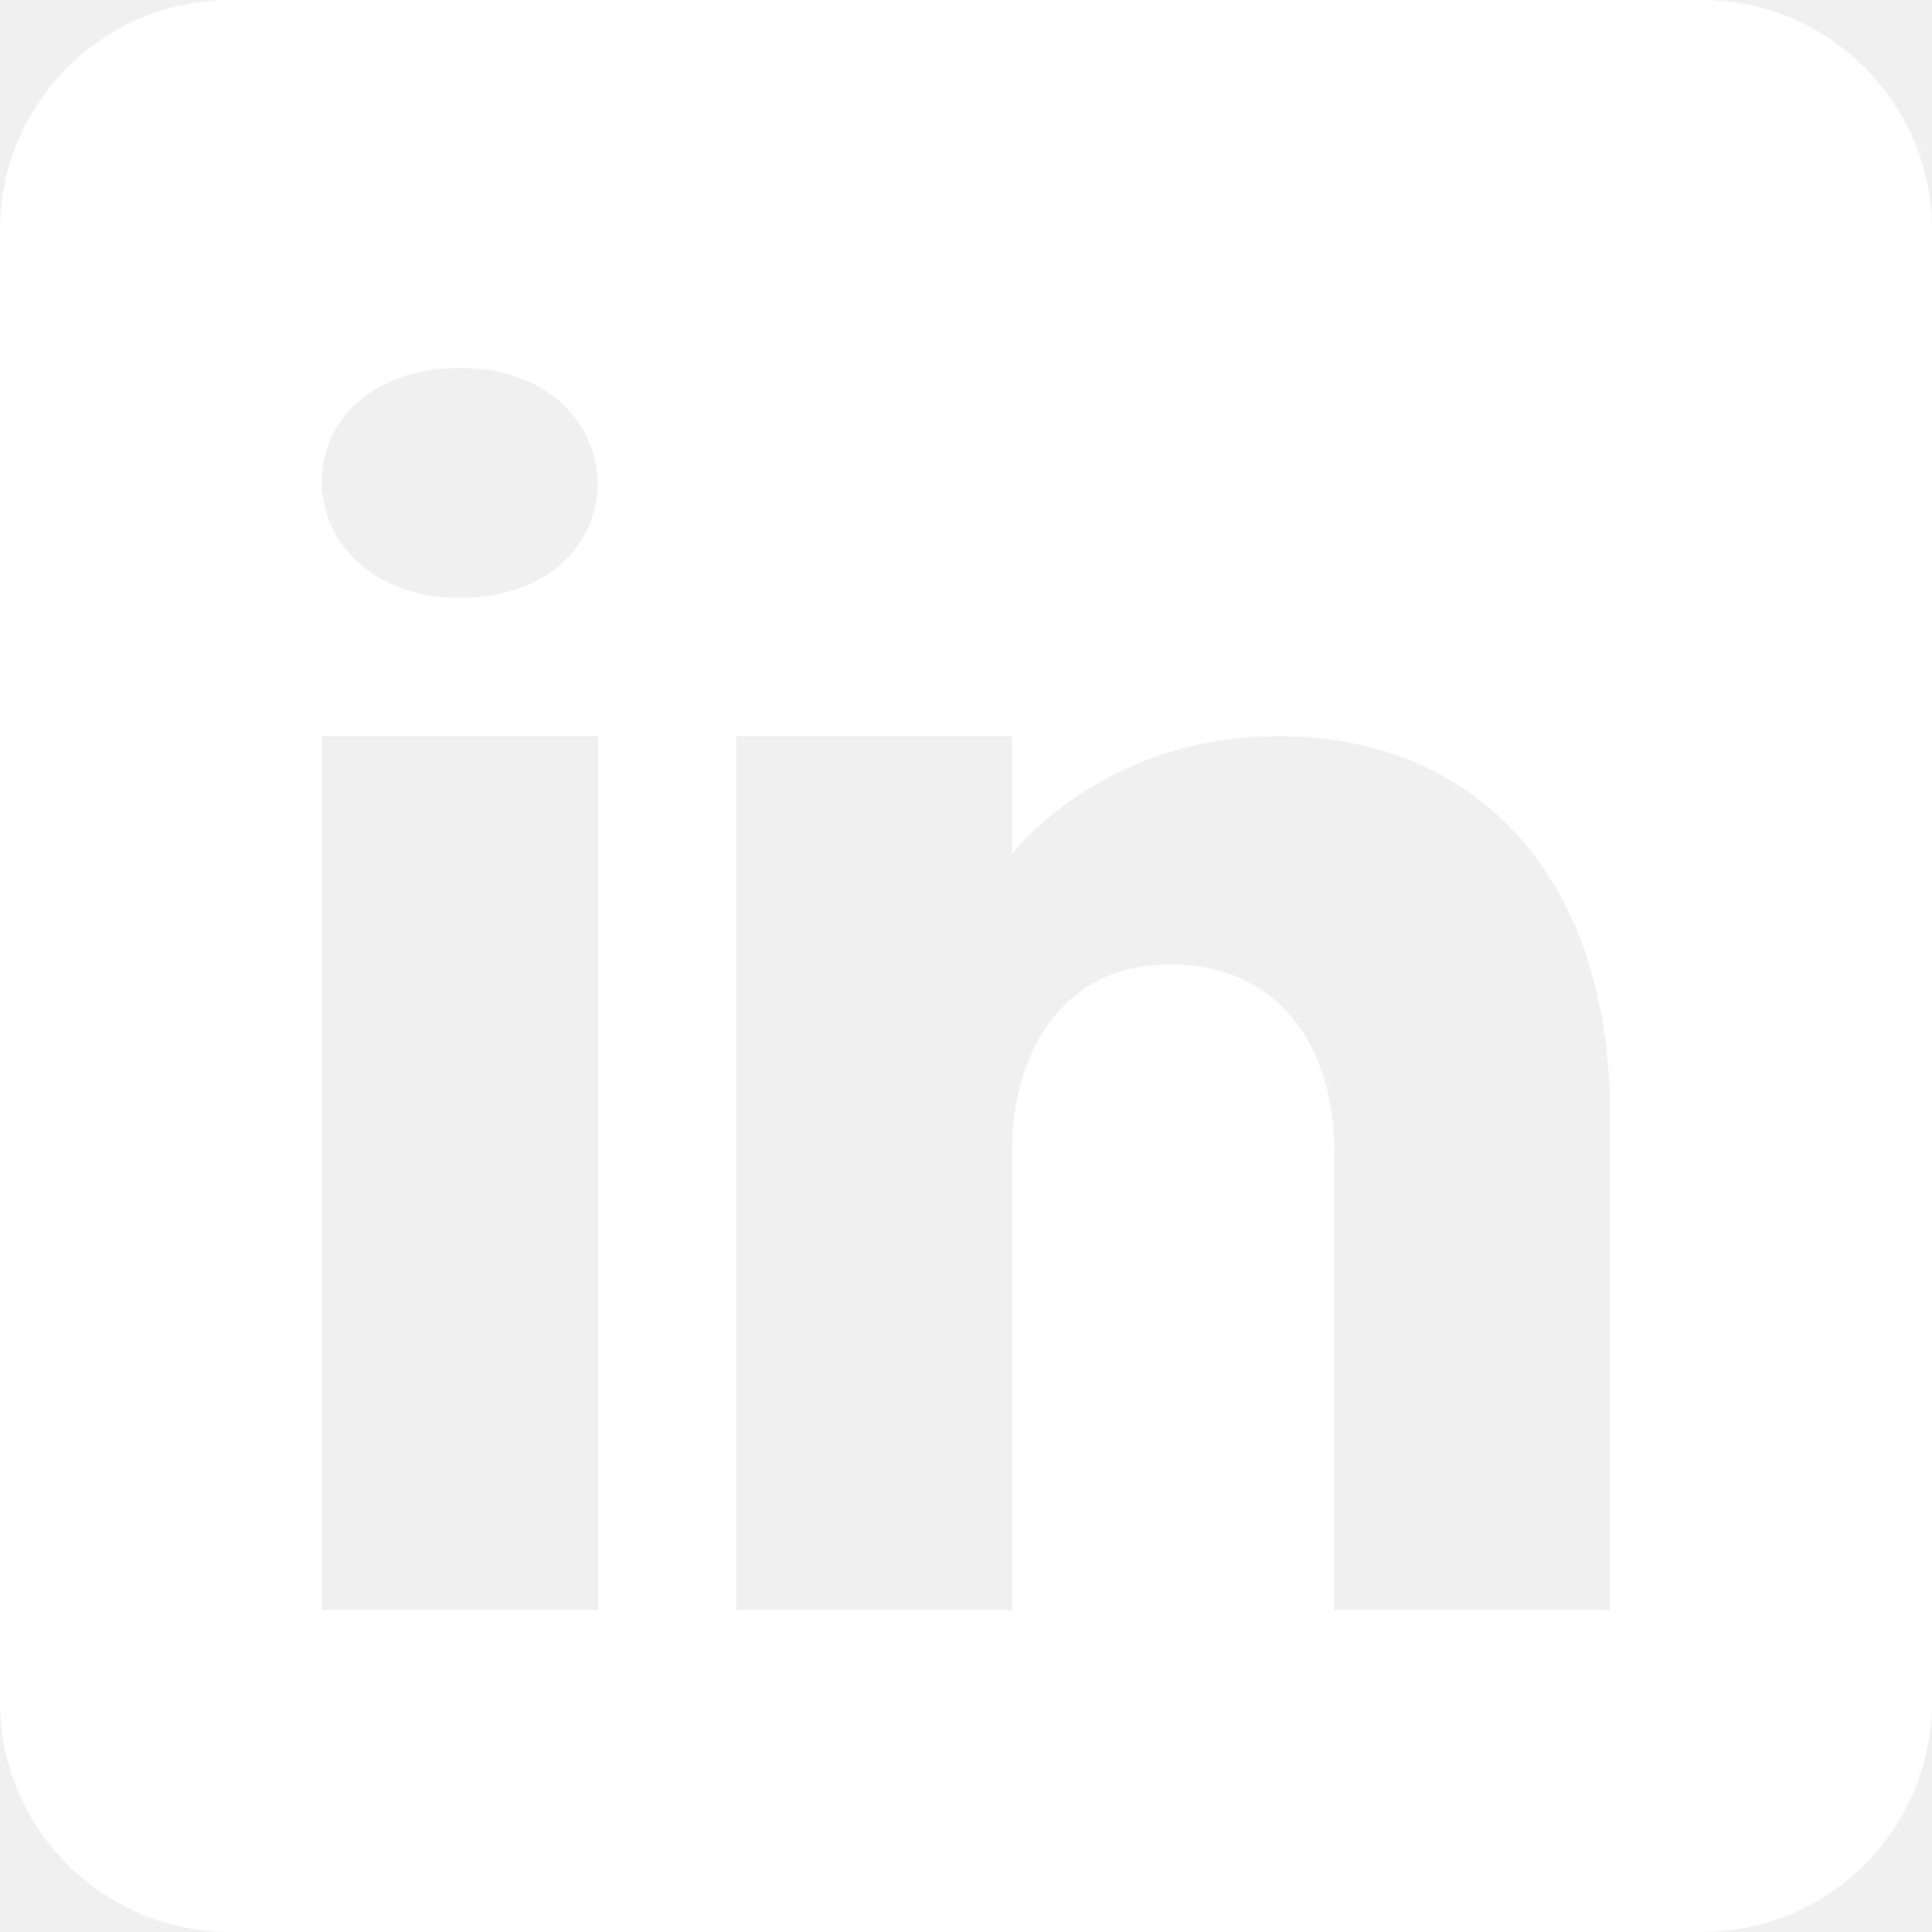
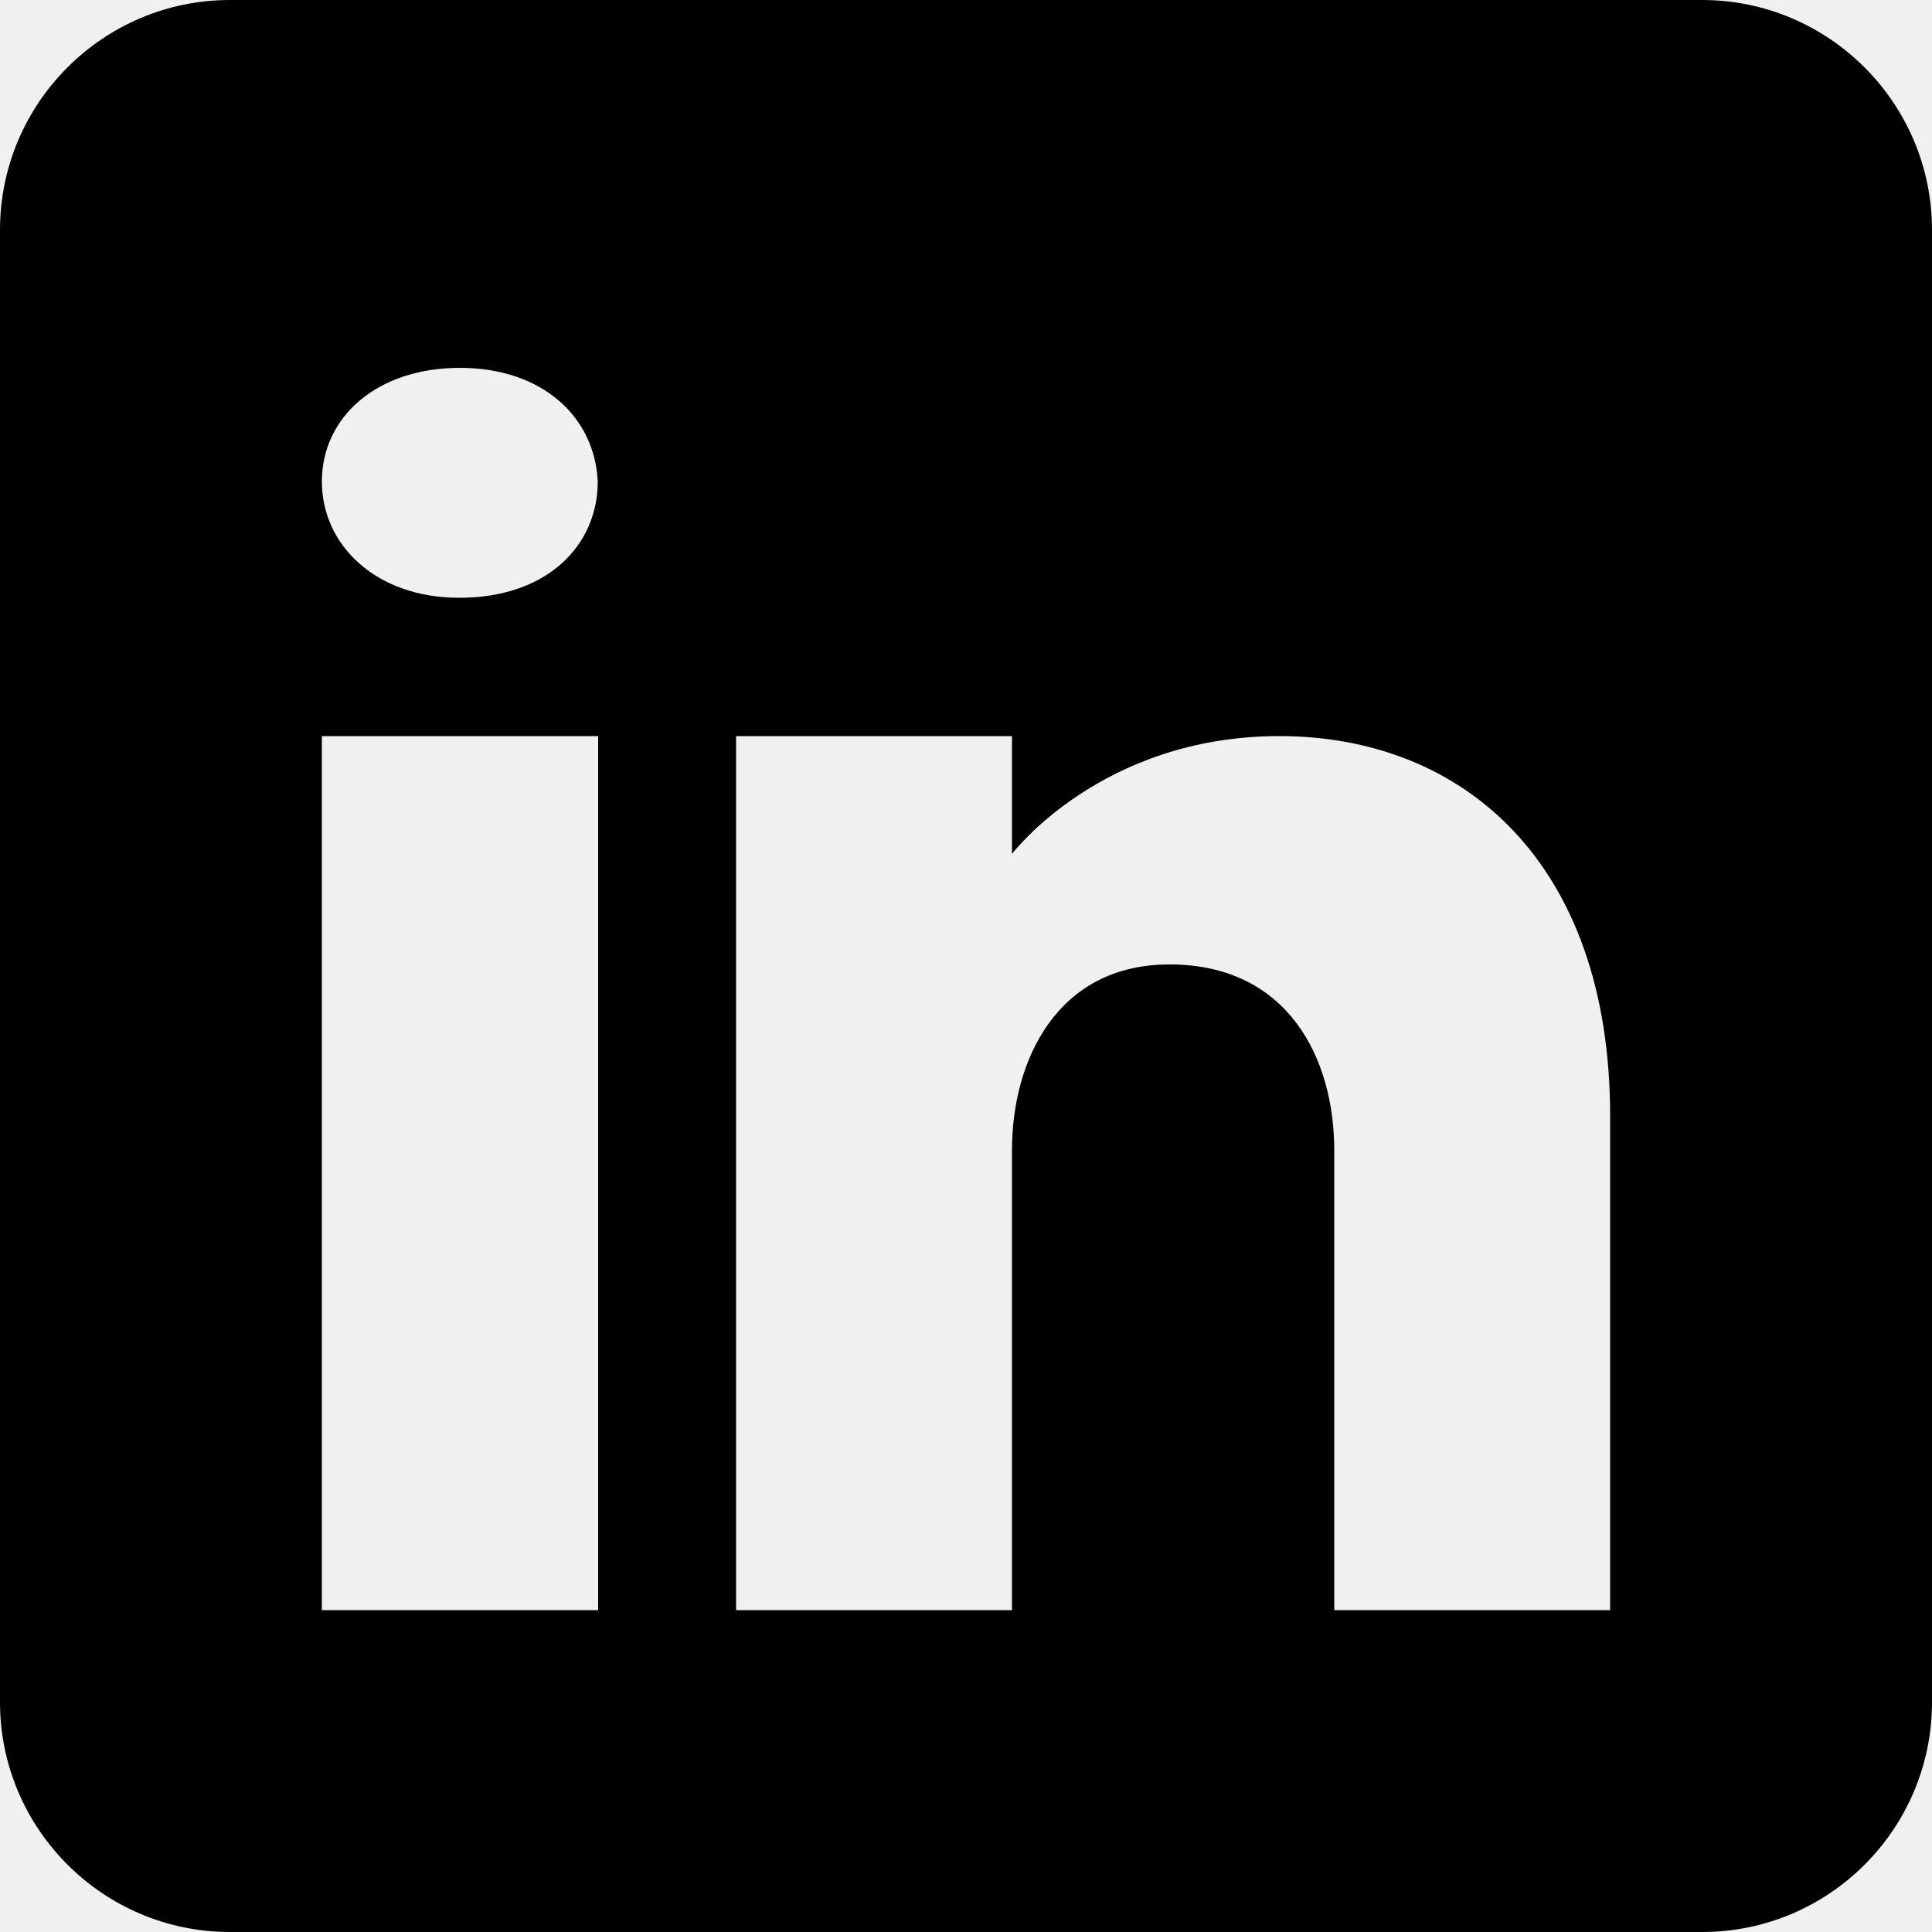
<svg xmlns="http://www.w3.org/2000/svg" version="1.1" id="Layer_1" x="0px" y="0px" viewBox="0 0 500 500" style="enable-background:new 0 0 500 500;" xml:space="preserve">
-   <path fill="#fff" d="M440.5,0h-381C26.7,0,0,26.7,0,59.5v381C0,473.3,26.7,500,59.5,500h381c32.9,0,59.5-26.7,59.5-59.5v-381  C500,26.7,473.3,0,440.5,0z M154.8,190.5v226.2H83.3V190.5H154.8z M83.3,124.6c0-16.7,14.3-29.4,35.7-29.4s34.9,12.7,35.7,29.4  c0,16.7-13.3,30.1-35.7,30.1C97.6,154.8,83.3,141.3,83.3,124.6z M416.7,416.7h-71.4c0,0,0-110.2,0-119c0-23.8-11.9-47.6-41.7-48.1  h-1c-28.8,0-40.7,24.5-40.7,48.1c0,10.8,0,119,0,119h-71.4V190.5h71.4V221c0,0,23-30.5,69.2-30.5c47.3,0,85.6,32.5,85.6,98.3V416.7z  " />
+   <path fill="#000" d="M440.5,0h-381C26.7,0,0,26.7,0,59.5v381C0,473.3,26.7,500,59.5,500h381c32.9,0,59.5-26.7,59.5-59.5v-381  C500,26.7,473.3,0,440.5,0z M154.8,190.5v226.2H83.3V190.5H154.8z M83.3,124.6c0-16.7,14.3-29.4,35.7-29.4s34.9,12.7,35.7,29.4  c0,16.7-13.3,30.1-35.7,30.1C97.6,154.8,83.3,141.3,83.3,124.6z M416.7,416.7h-71.4c0,0,0-110.2,0-119c0-23.8-11.9-47.6-41.7-48.1  h-1c-28.8,0-40.7,24.5-40.7,48.1c0,10.8,0,119,0,119h-71.4V190.5h71.4V221c0,0,23-30.5,69.2-30.5c47.3,0,85.6,32.5,85.6,98.3V416.7z  " />
</svg>
